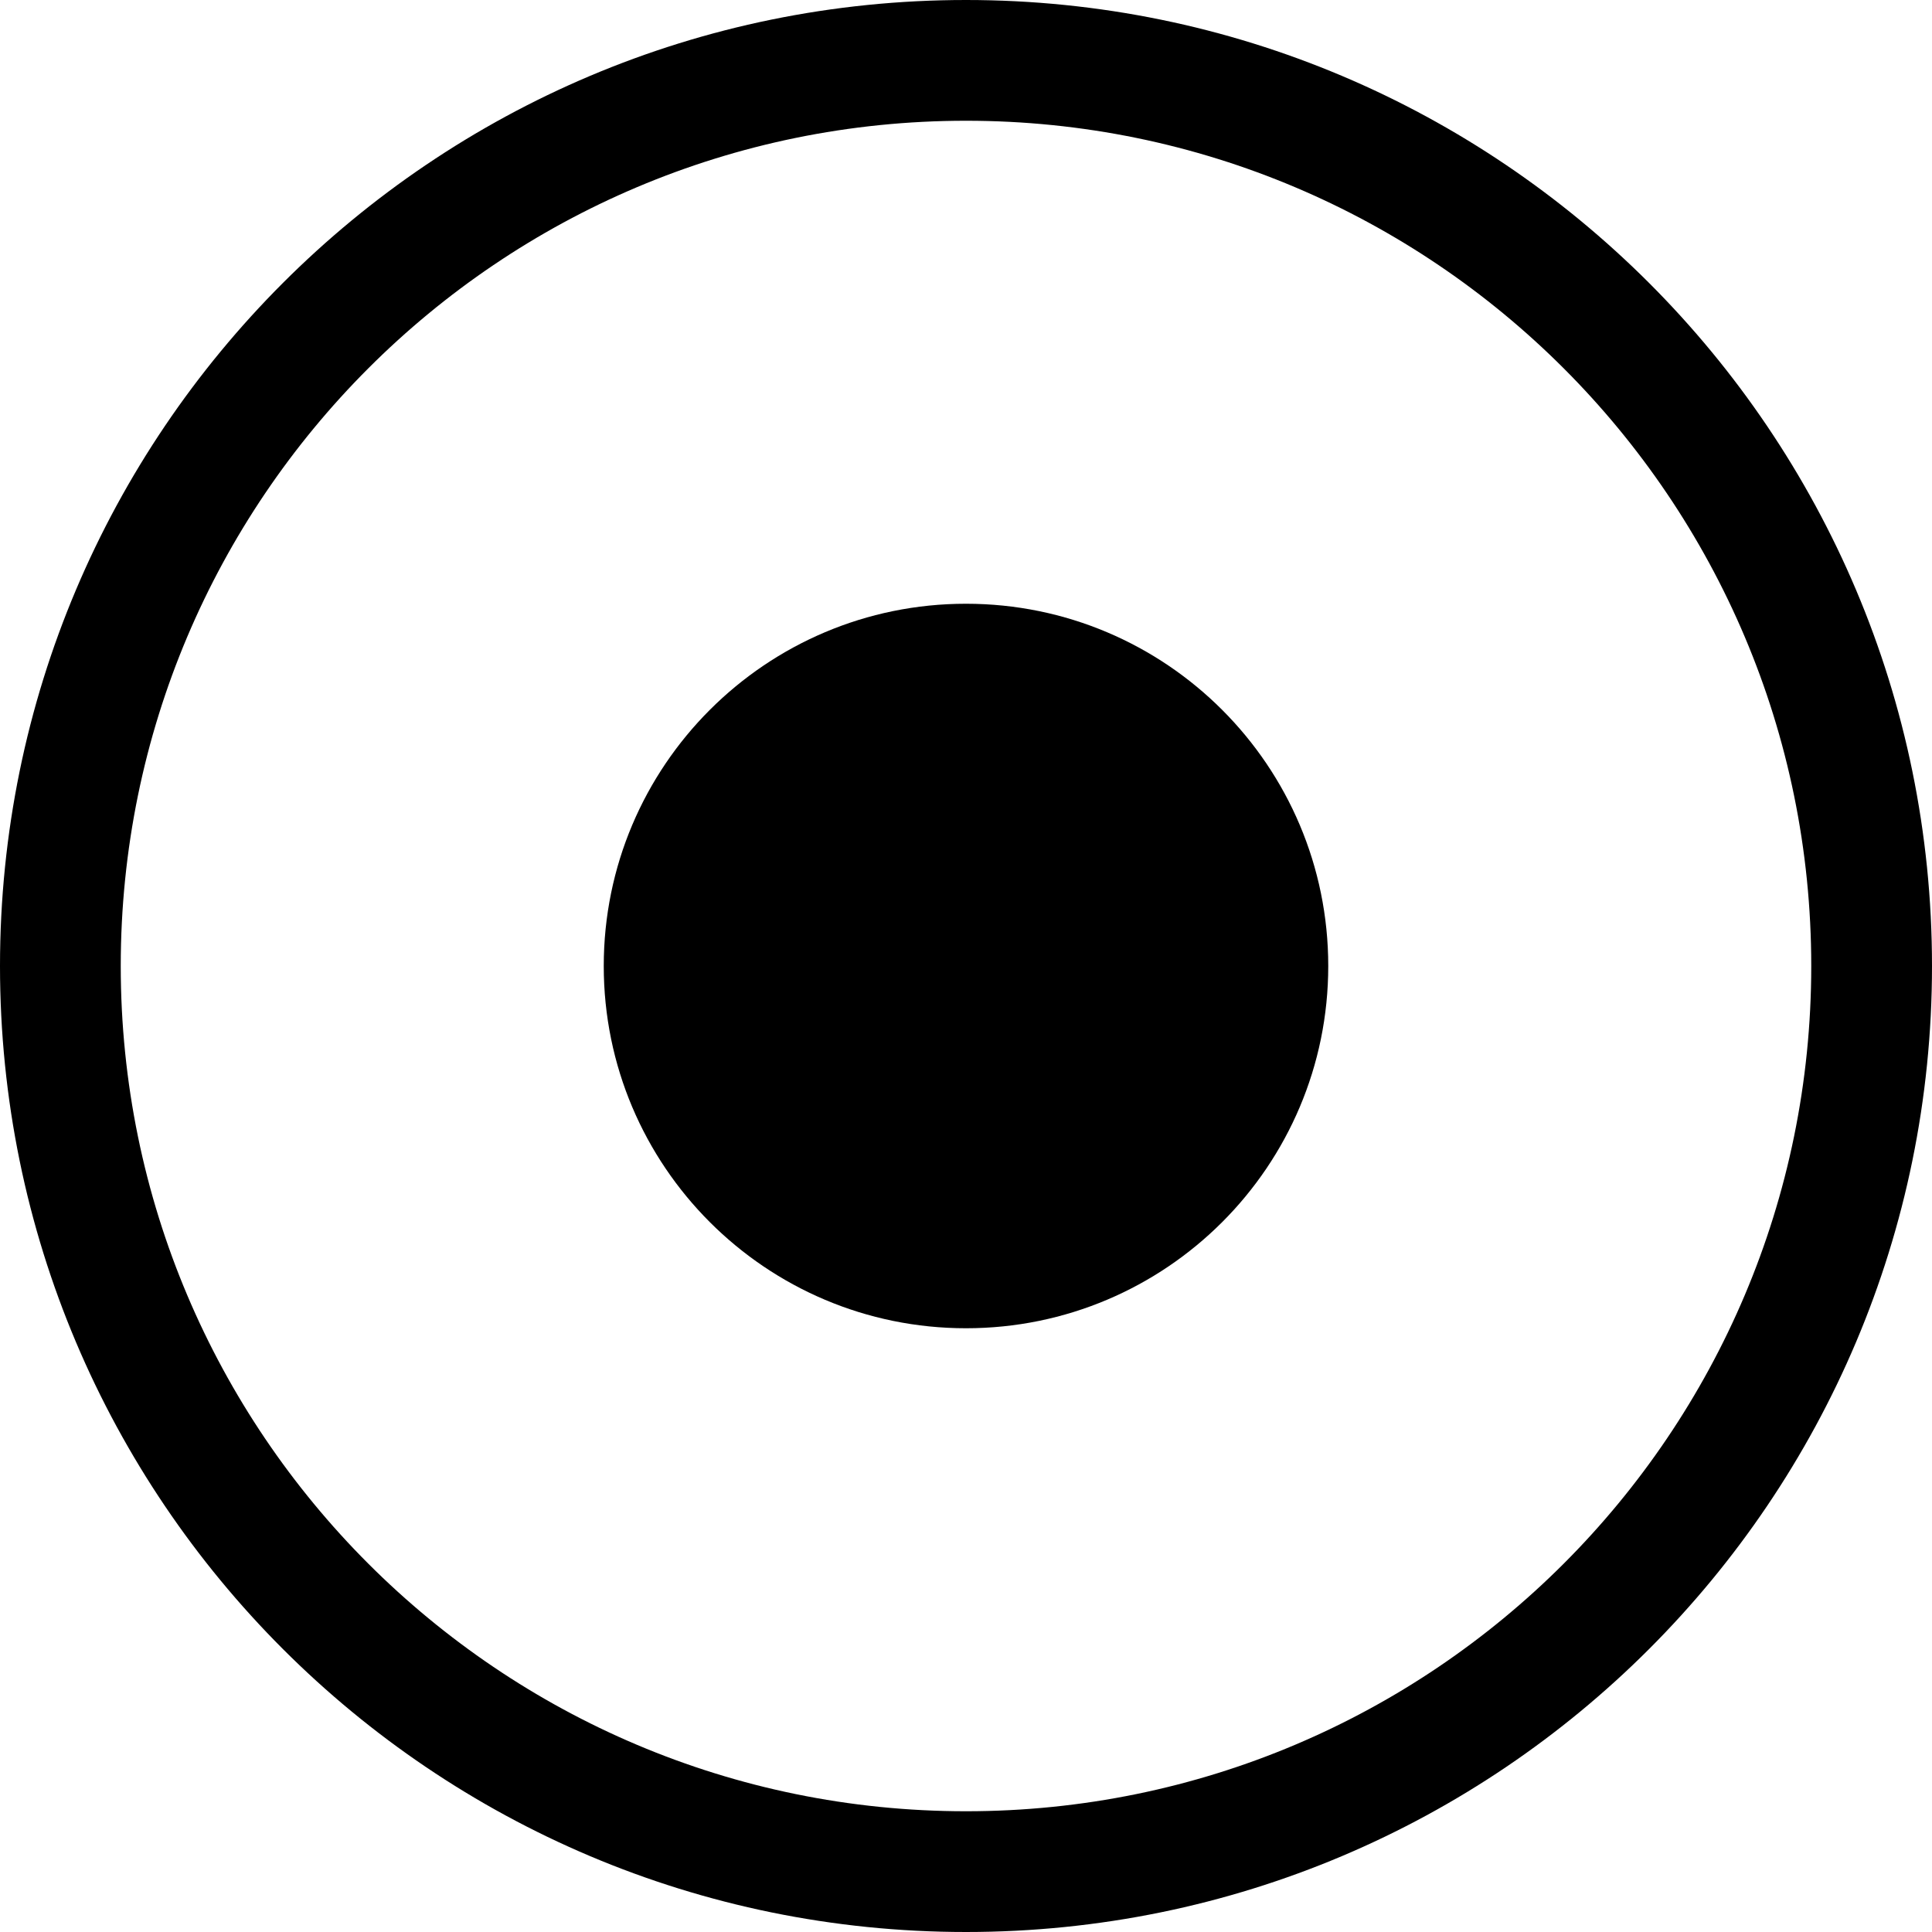
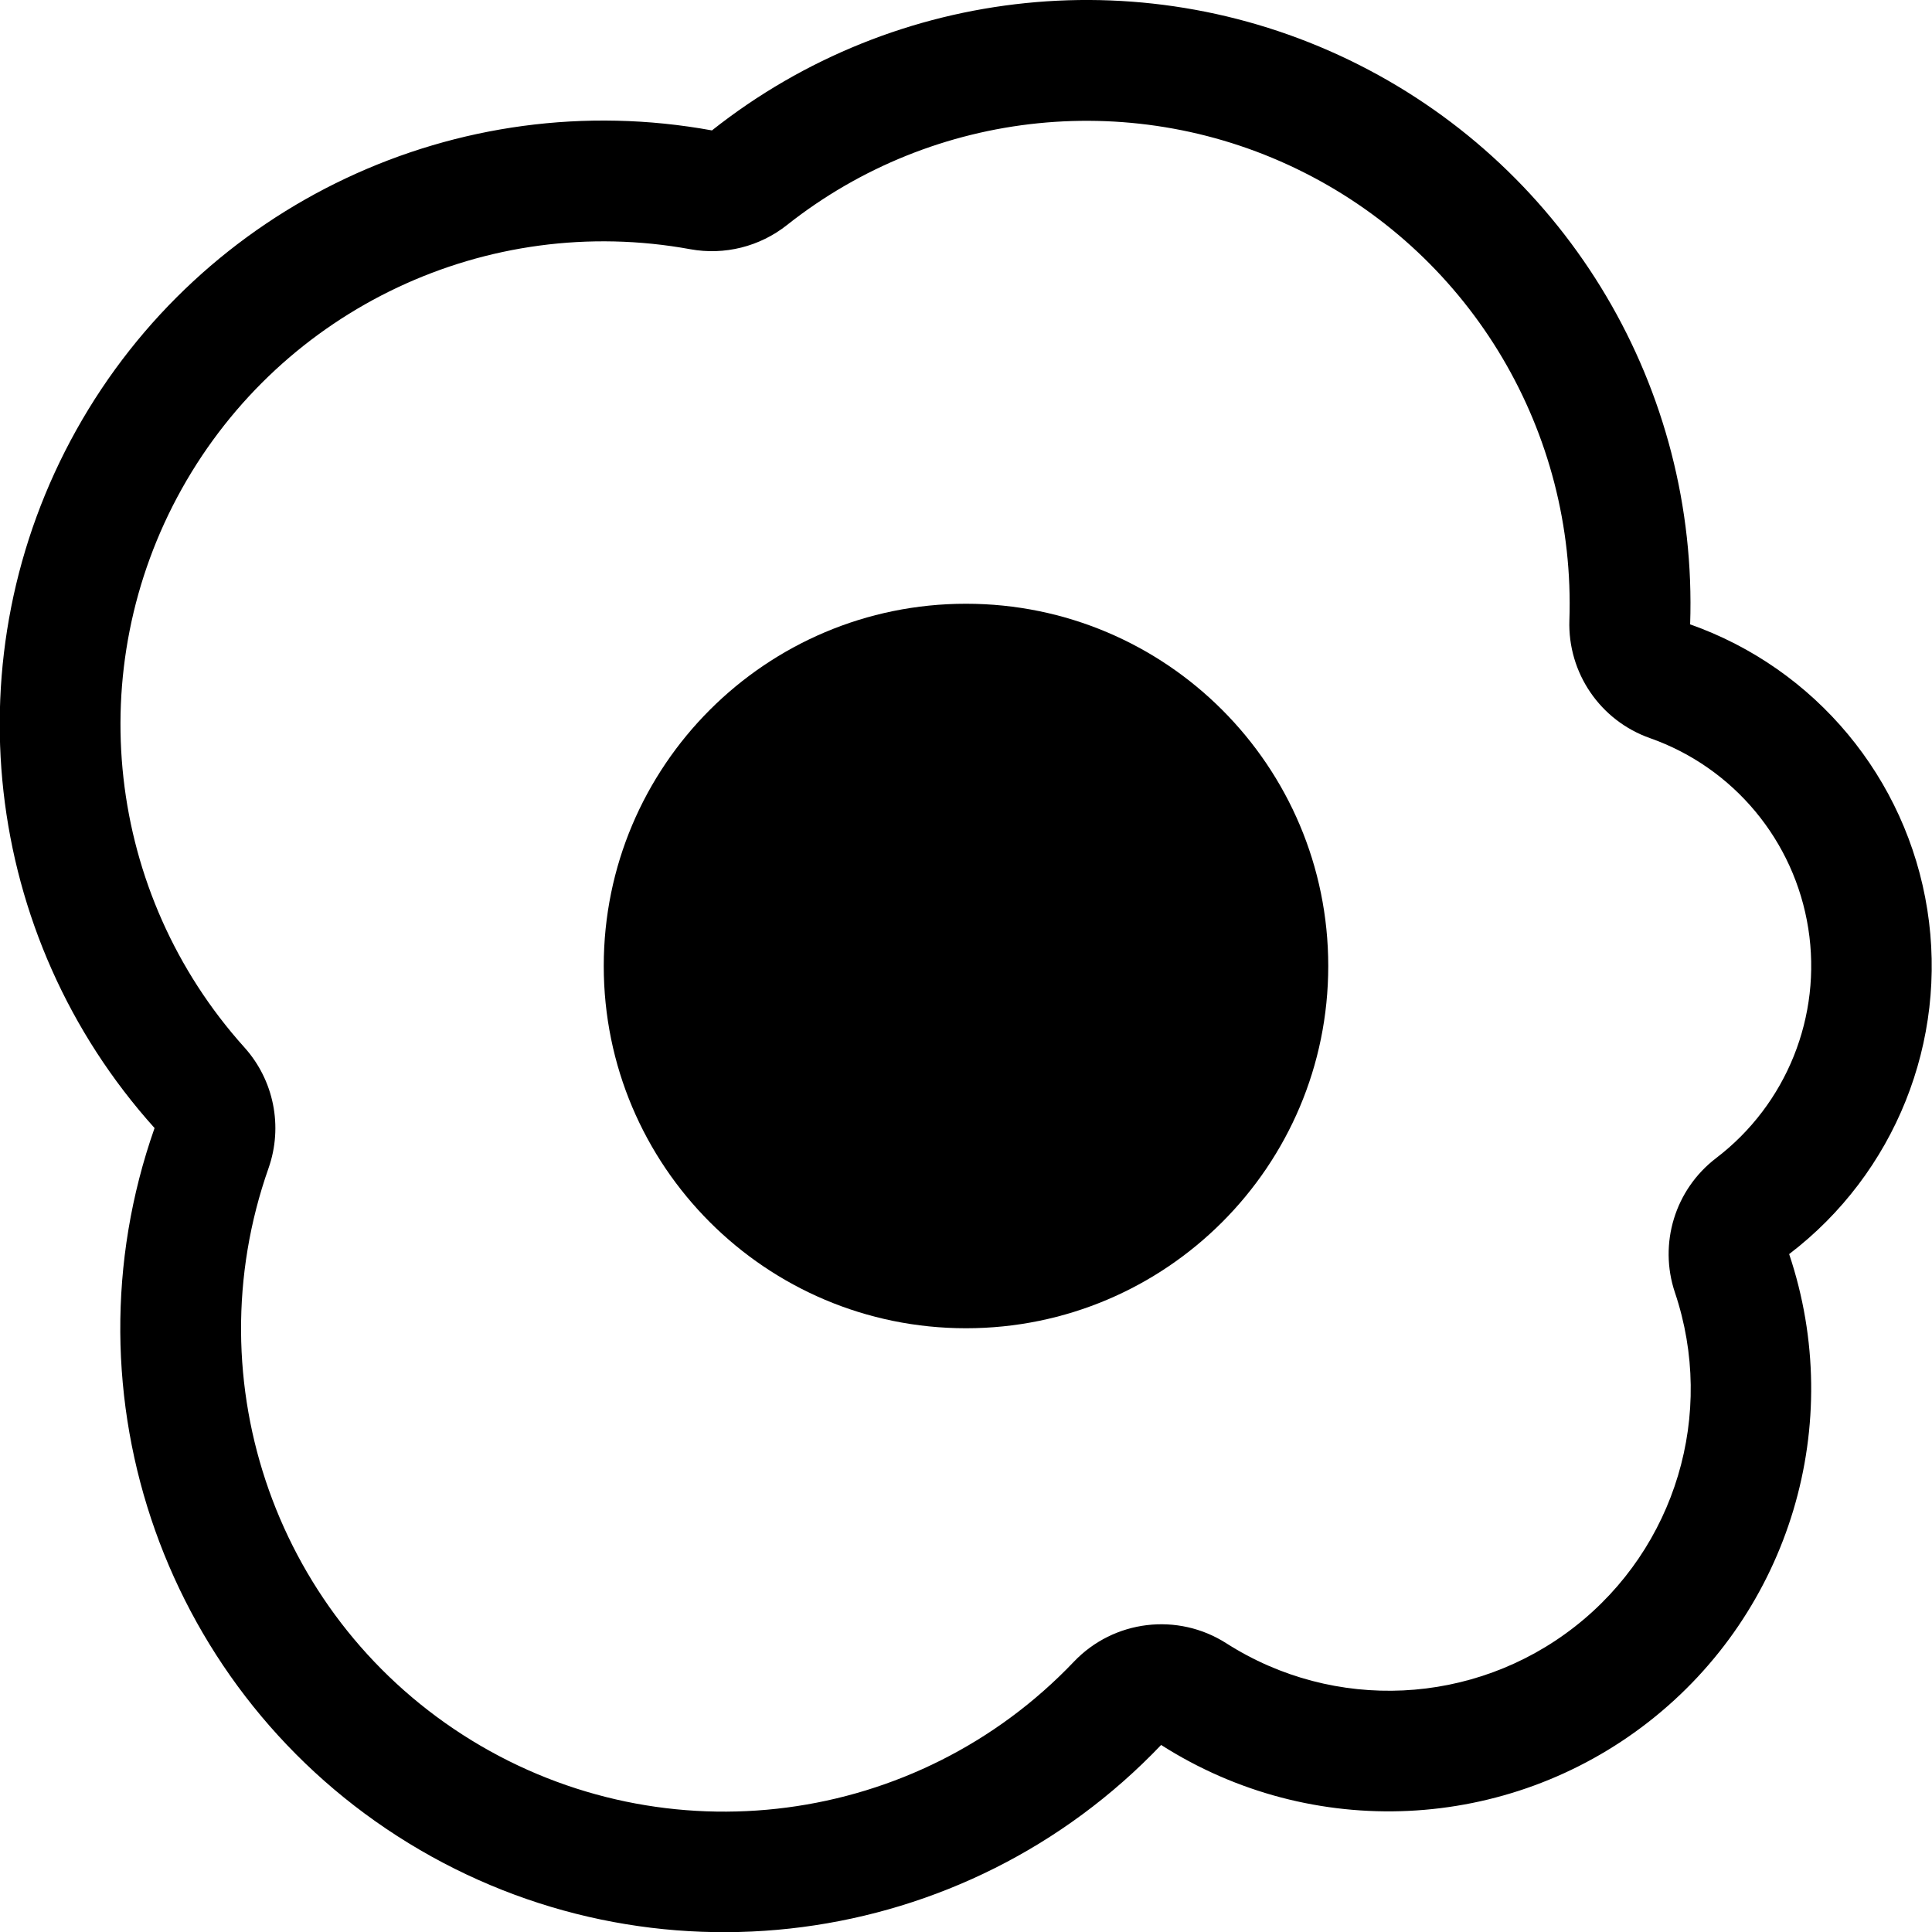
- <svg xmlns="http://www.w3.org/2000/svg" width="16" height="16" fill="currentColor" class="bi bi-record-circle" viewBox="0 0 16 16">
-   <path d="M8 15A7 7 0 1 1 8 1a7 7 0 0 1 0 14zm0 1A8 8 0 1 0 8 0a8 8 0 0 0 0 16z" />
-   <path d="M11 8a3 3 0 1 1-6 0 3 3 0 0 1 6 0z" />
+ <svg xmlns="http://www.w3.org/2000/svg" width="16" height="16" fill="currentColor" class="bi bi-egg-fried" viewBox="0 0 16 16">
+   <path d="M8 11a3 3 0 1 0 0-6 3 3 0 0 0 0 6z" />
+   <path d="M13.997 5.17a5 5 0 0 0-8.101-4.09A5 5 0 0 0 1.28 9.342a5 5 0 0 0 8.336 5.109 3.5 3.5 0 0 0 5.201-4.065 3.001 3.001 0 0 0-.822-5.216zm-1-.034a1 1 0 0 0 .668.977 2.001 2.001 0 0 1 .547 3.478 1 1 0 0 0-.341 1.113 2.5 2.5 0 0 1-3.715 2.905 1 1 0 0 0-1.262.152 4 4 0 0 1-6.67-4.087 1 1 0 0 0-.2-1 4 4 0 0 1 3.693-6.61 1 1 0 0 0 .8-.2 4 4 0 0 1 6.48 3.273z" />
</svg>
